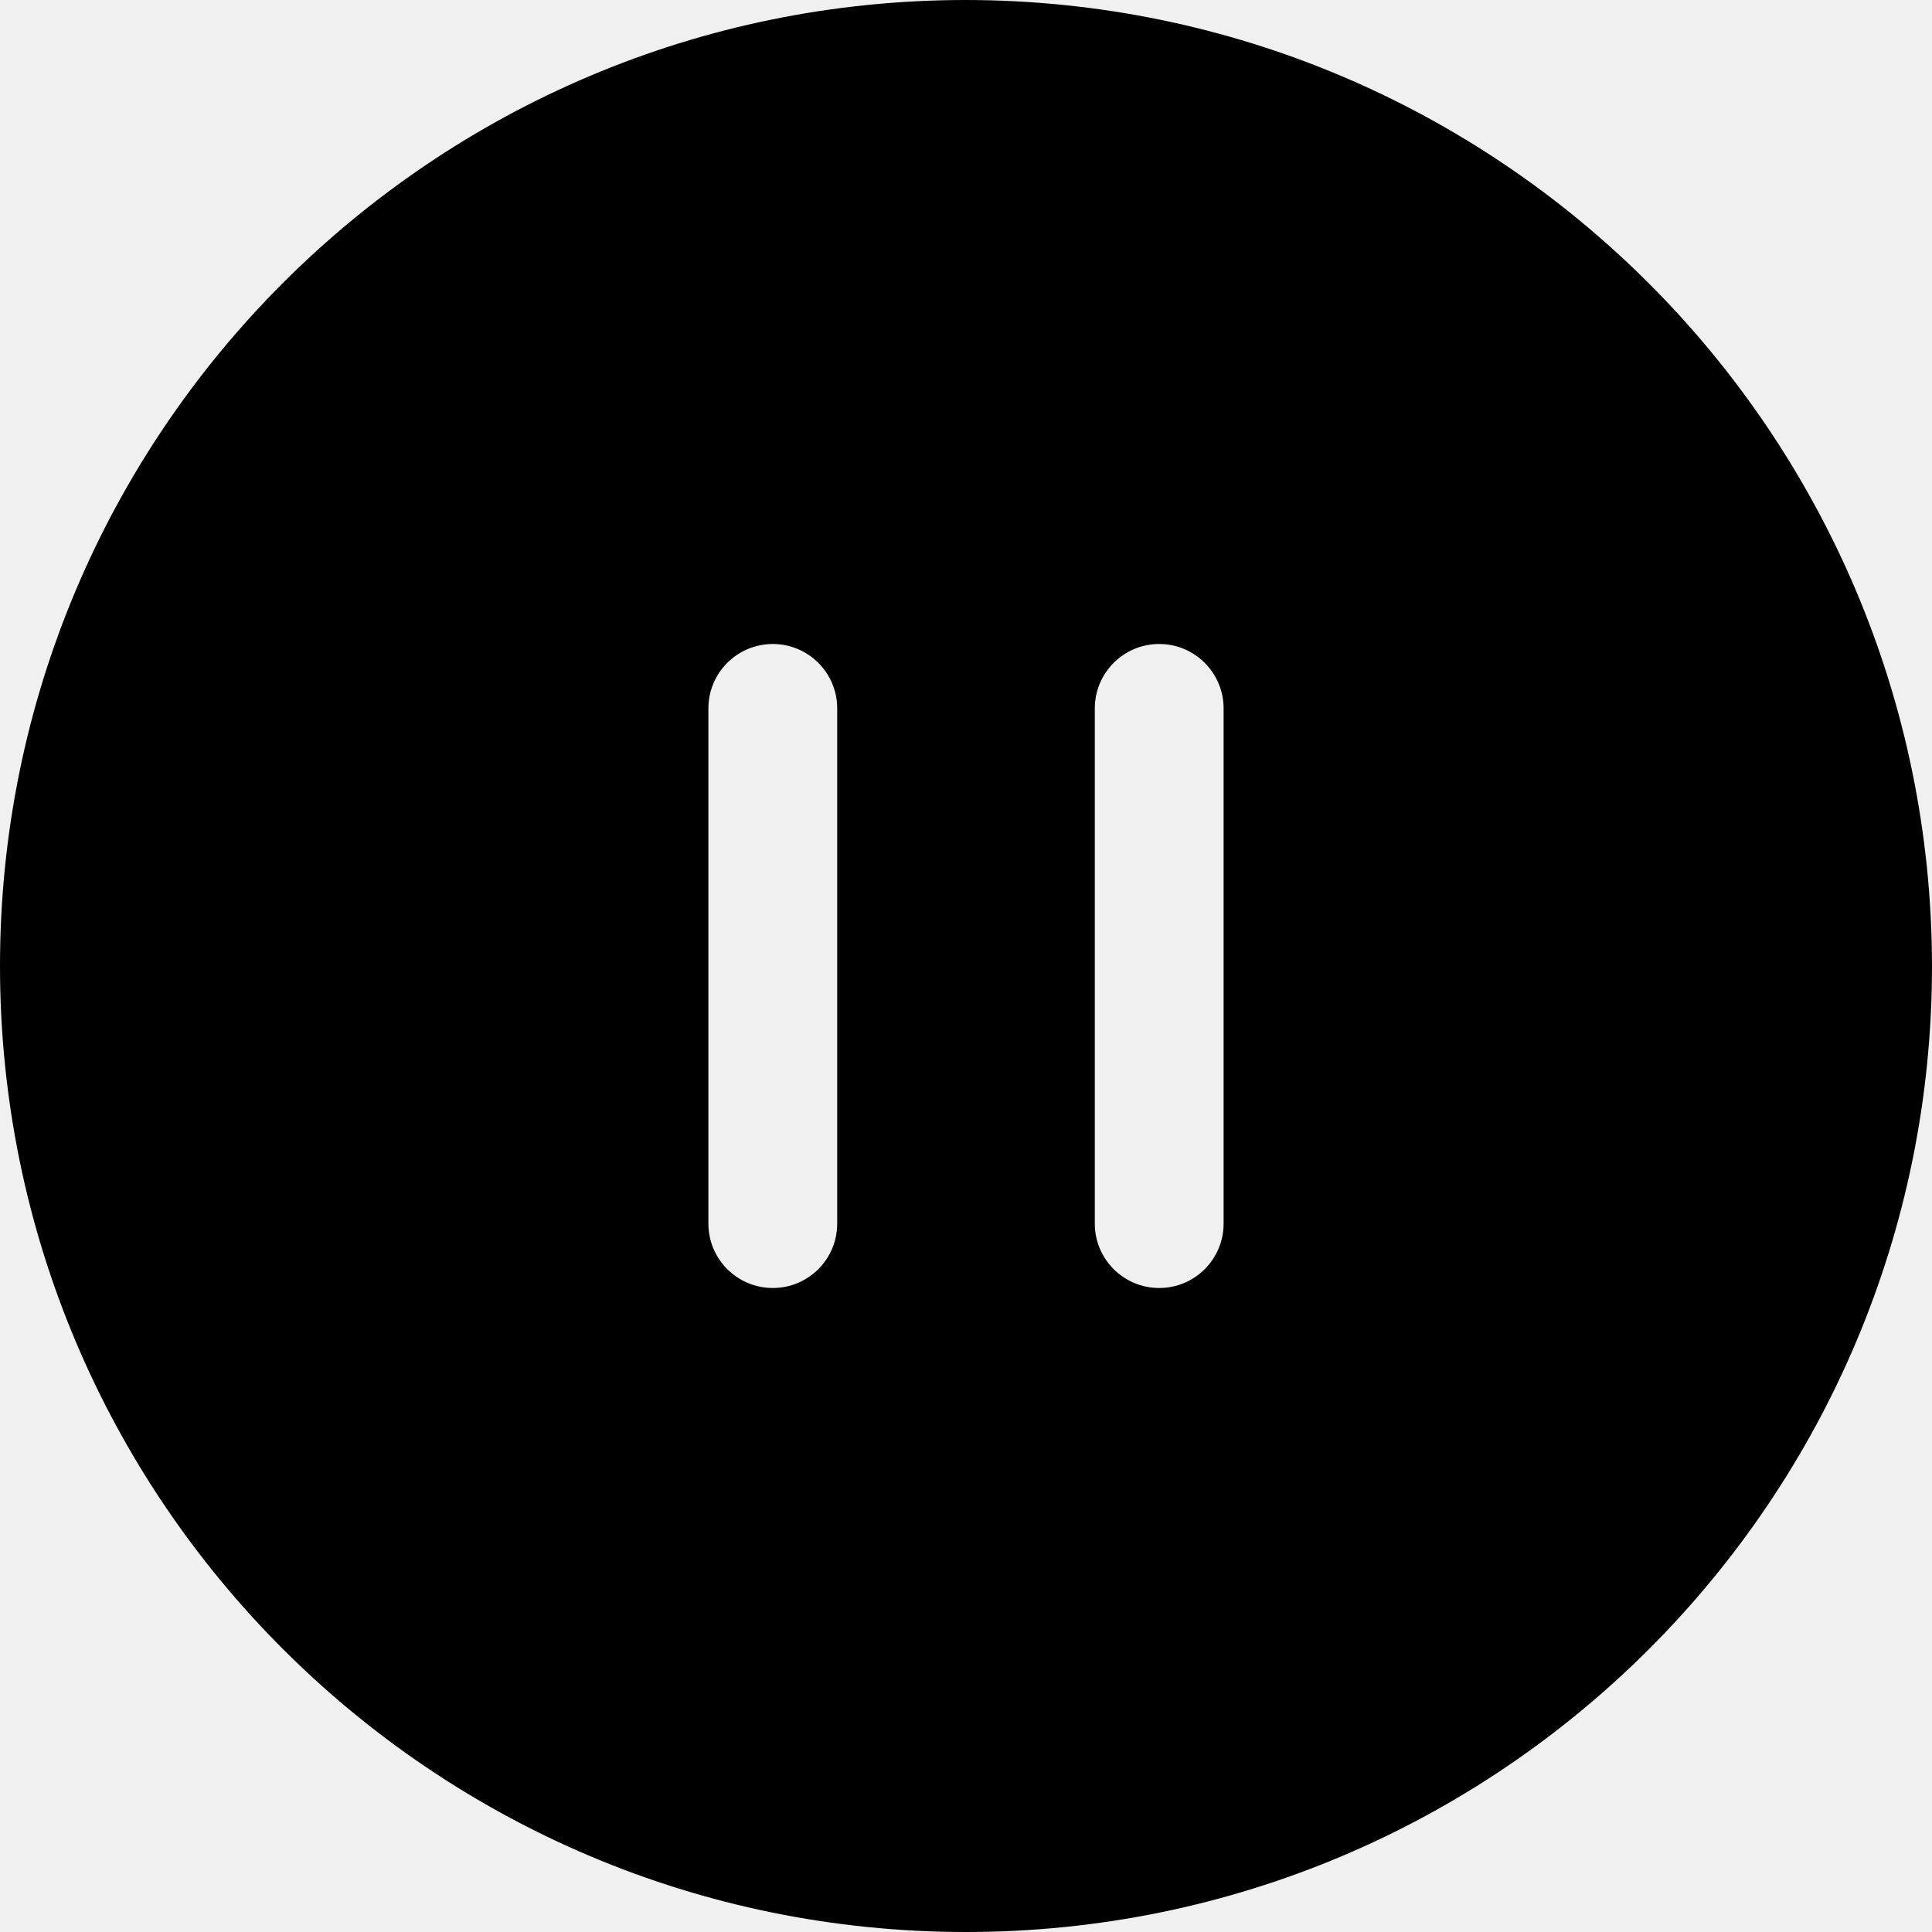
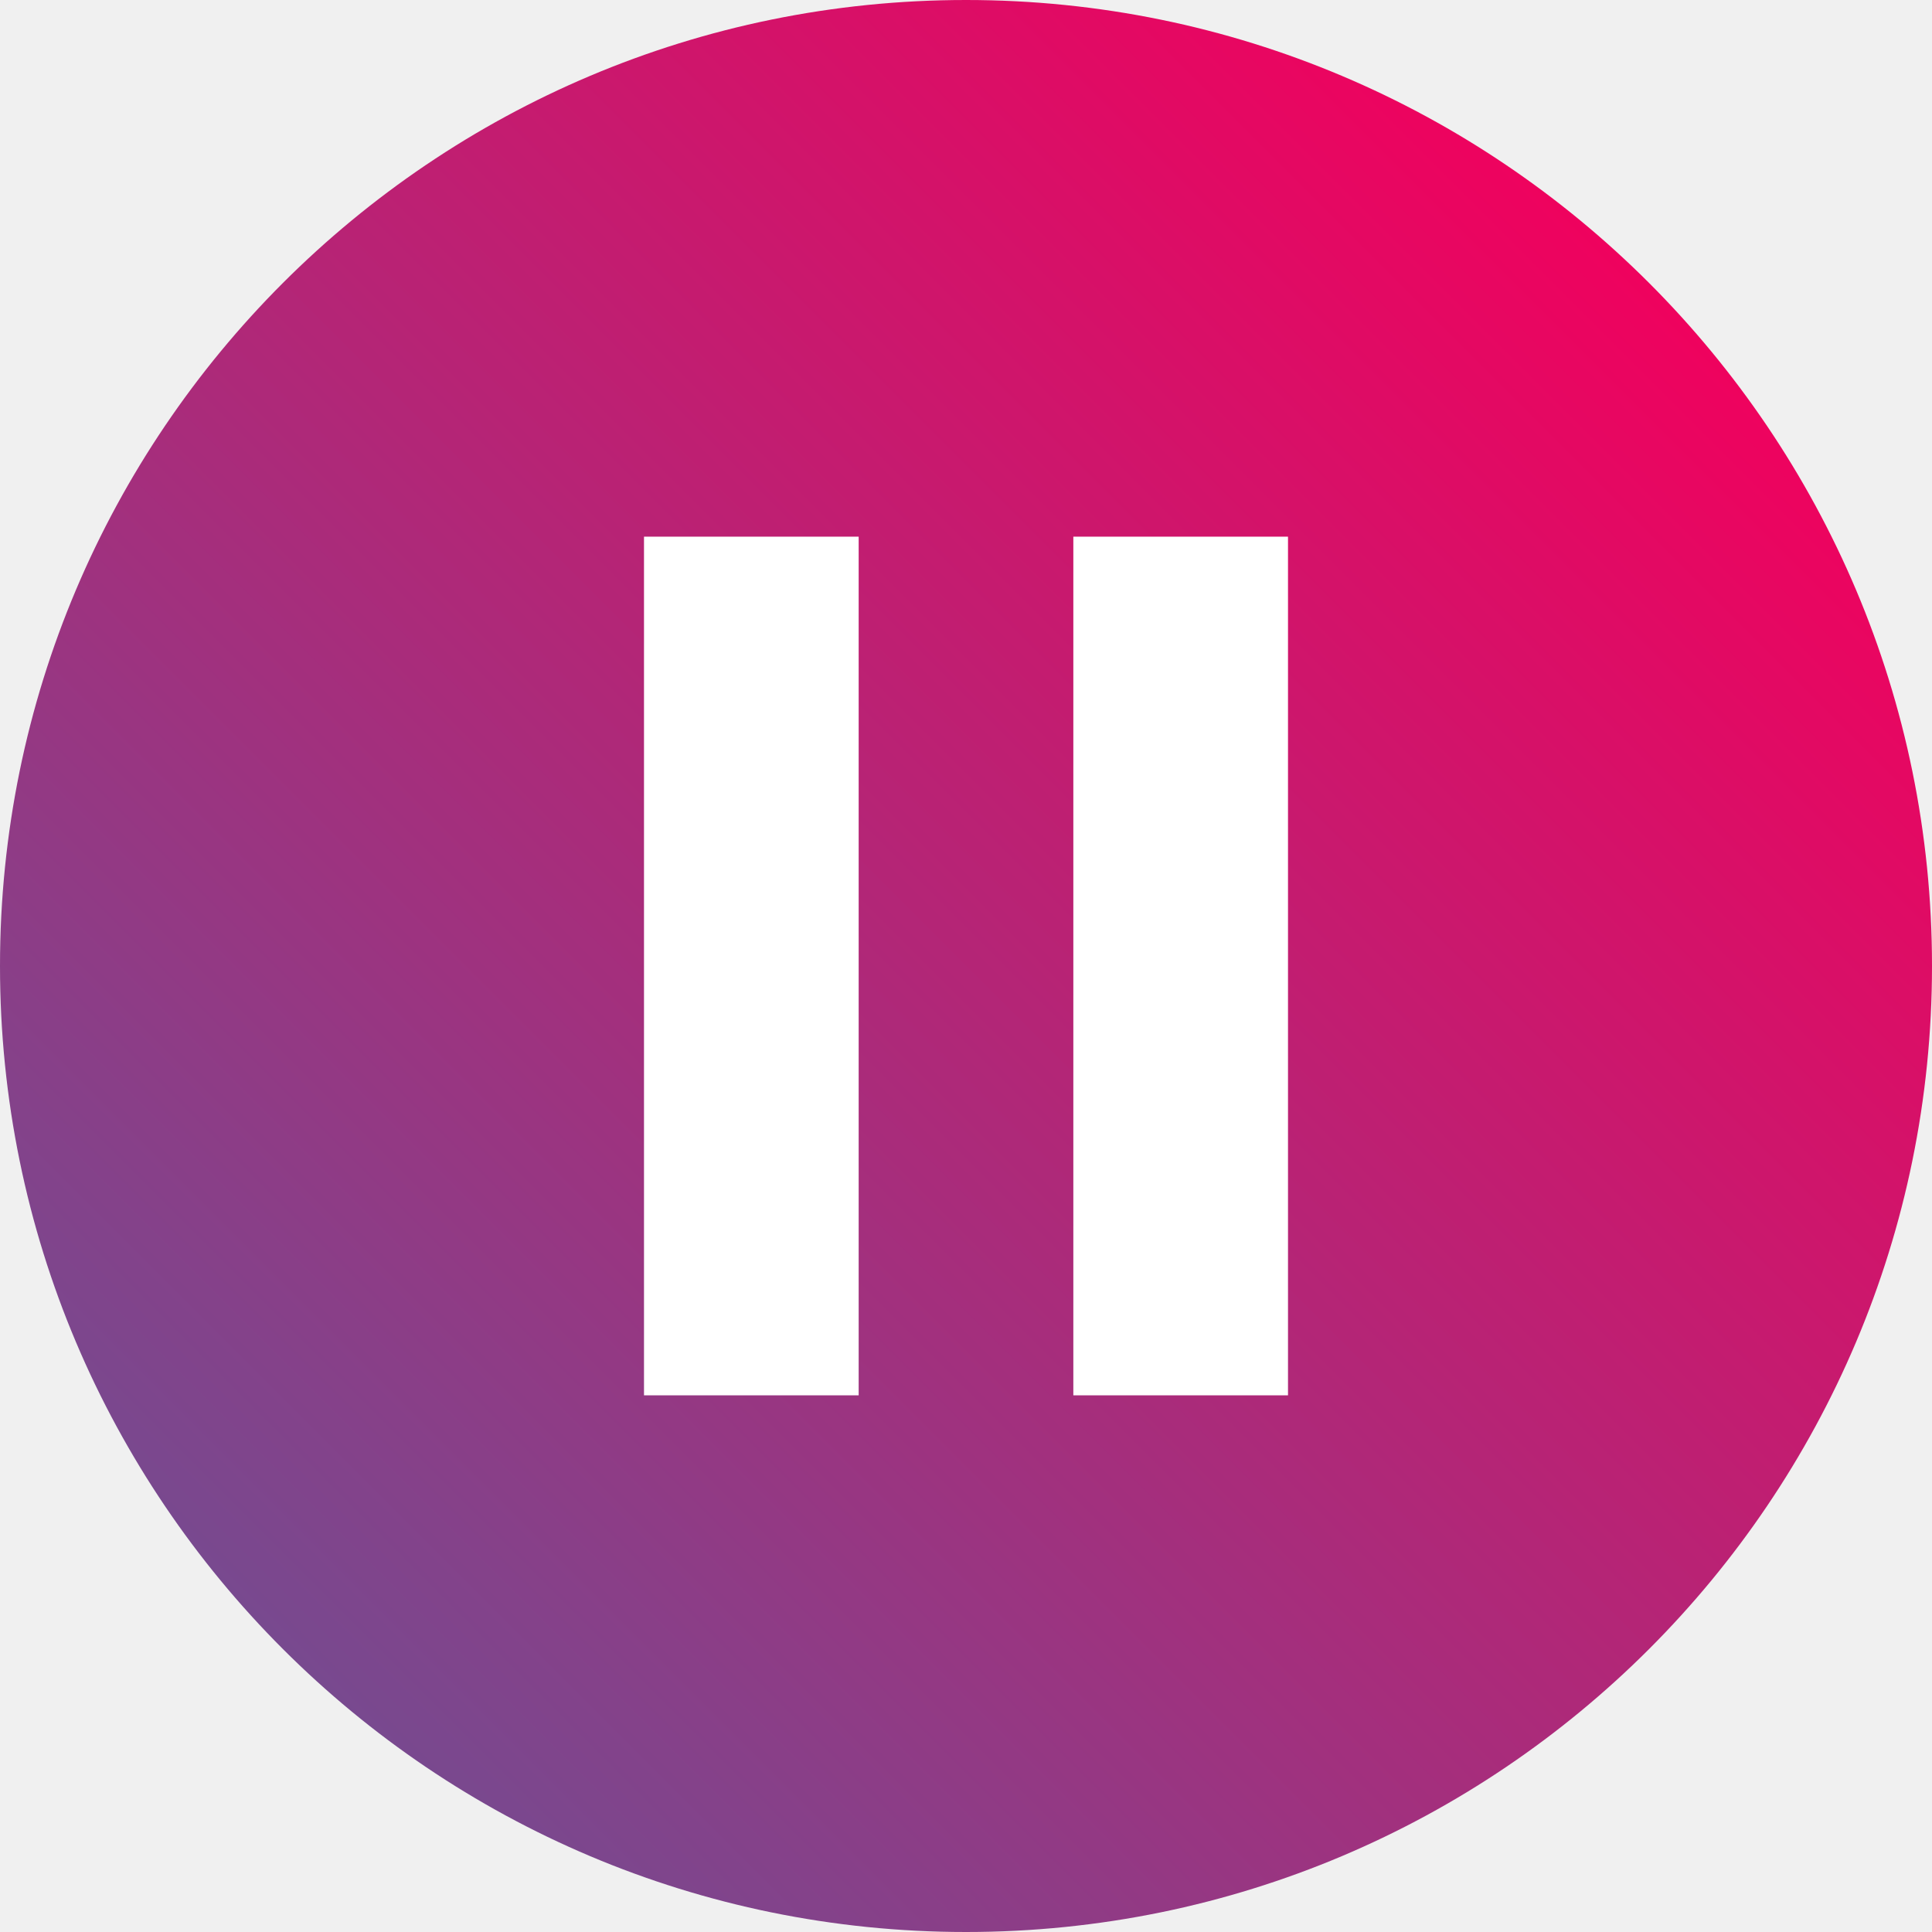
- <svg xmlns="http://www.w3.org/2000/svg" viewBox="0 0 30 30">
-   <g data-name="Layer 2" id="Layer_2">
-     <g id="Interface-Solid">
-       <g id="interface-solid-multimedia-pause-button">
-         <path d="M18,10a1.0 1,0,0,0-1,1v8a1,1,0,0,0,2,0V11A1.0 1,0,0,0,18,10Z" fill="none" />
-         <path d="M12,10a1.0 1,0,0,0-1,1v8a1,1,0,0,0,2,0V11A1.0 1,0,0,0,12,10Z" fill="none" />
-         <path d="M15,0A15,15,0,1,0,30,15,15.017,15.017,0,0,0,15,0ZM13,19a1,1,0,0,1-2,0V11a1,1,0,0,1,2,0Zm6,0a1,1,0,0,1-2,0V11a1,1,0,0,1,2,0Z" />
-       </g>
-     </g>
+ <svg xmlns="http://www.w3.org/2000/svg" enable-background="new -6 -6 36 36" height="36px" id="Layer_1" version="1.1" viewBox="-6 -6 36 36" width="36px" xml:space="preserve">
+   <linearGradient gradientTransform="matrix(1 0 0 1 -412 -767)" gradientUnits="userSpaceOnUse" id="SVGID_1_" x1="411.272" x2="436.728" y1="791.727" y2="766.272">
+     <stop offset="0" style="stop-color:#78498F" />
+     <stop offset="1" style="stop-color:#EF025E" />
+   </linearGradient>
+   <circle cx="12" cy="12" fill="url(#SVGID_1_)" r="18" />
+   <g>
+     <rect fill="#FFFFFF" height="16" width="4" x="6" y="4" />
+     <rect fill="#FFFFFF" height="16" width="4" x="14" y="4" />
  </g>
</svg>
